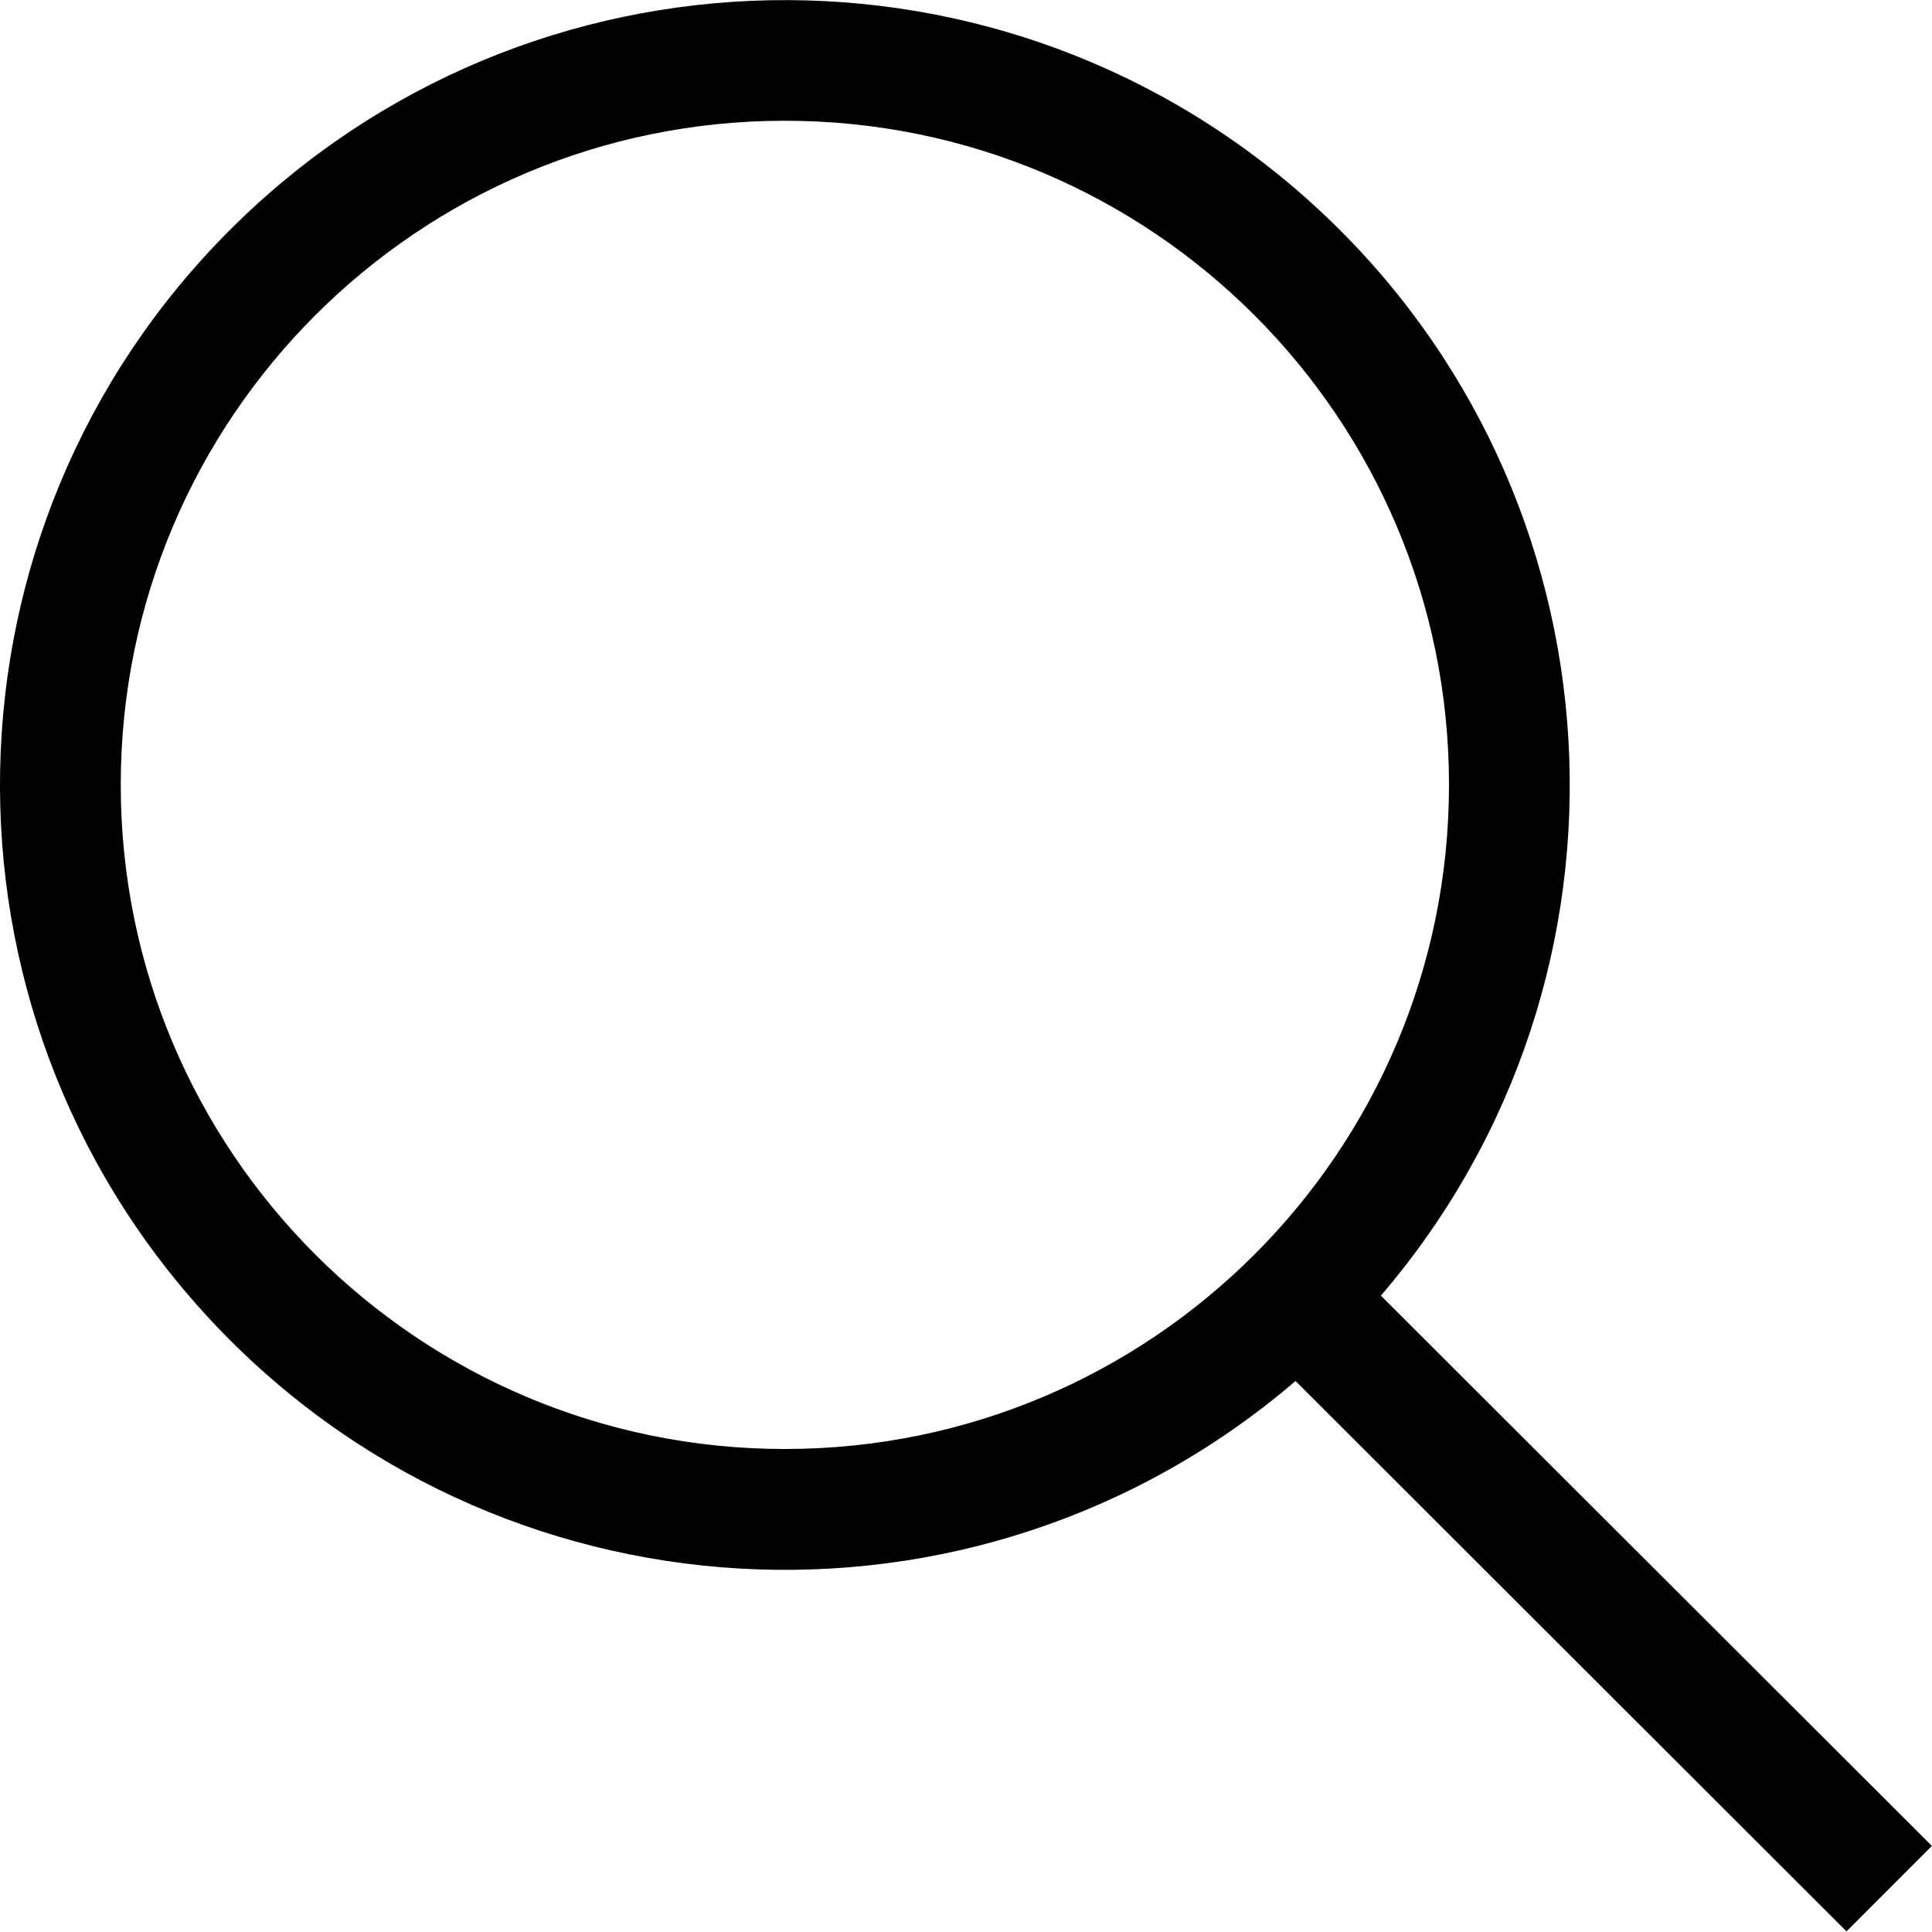
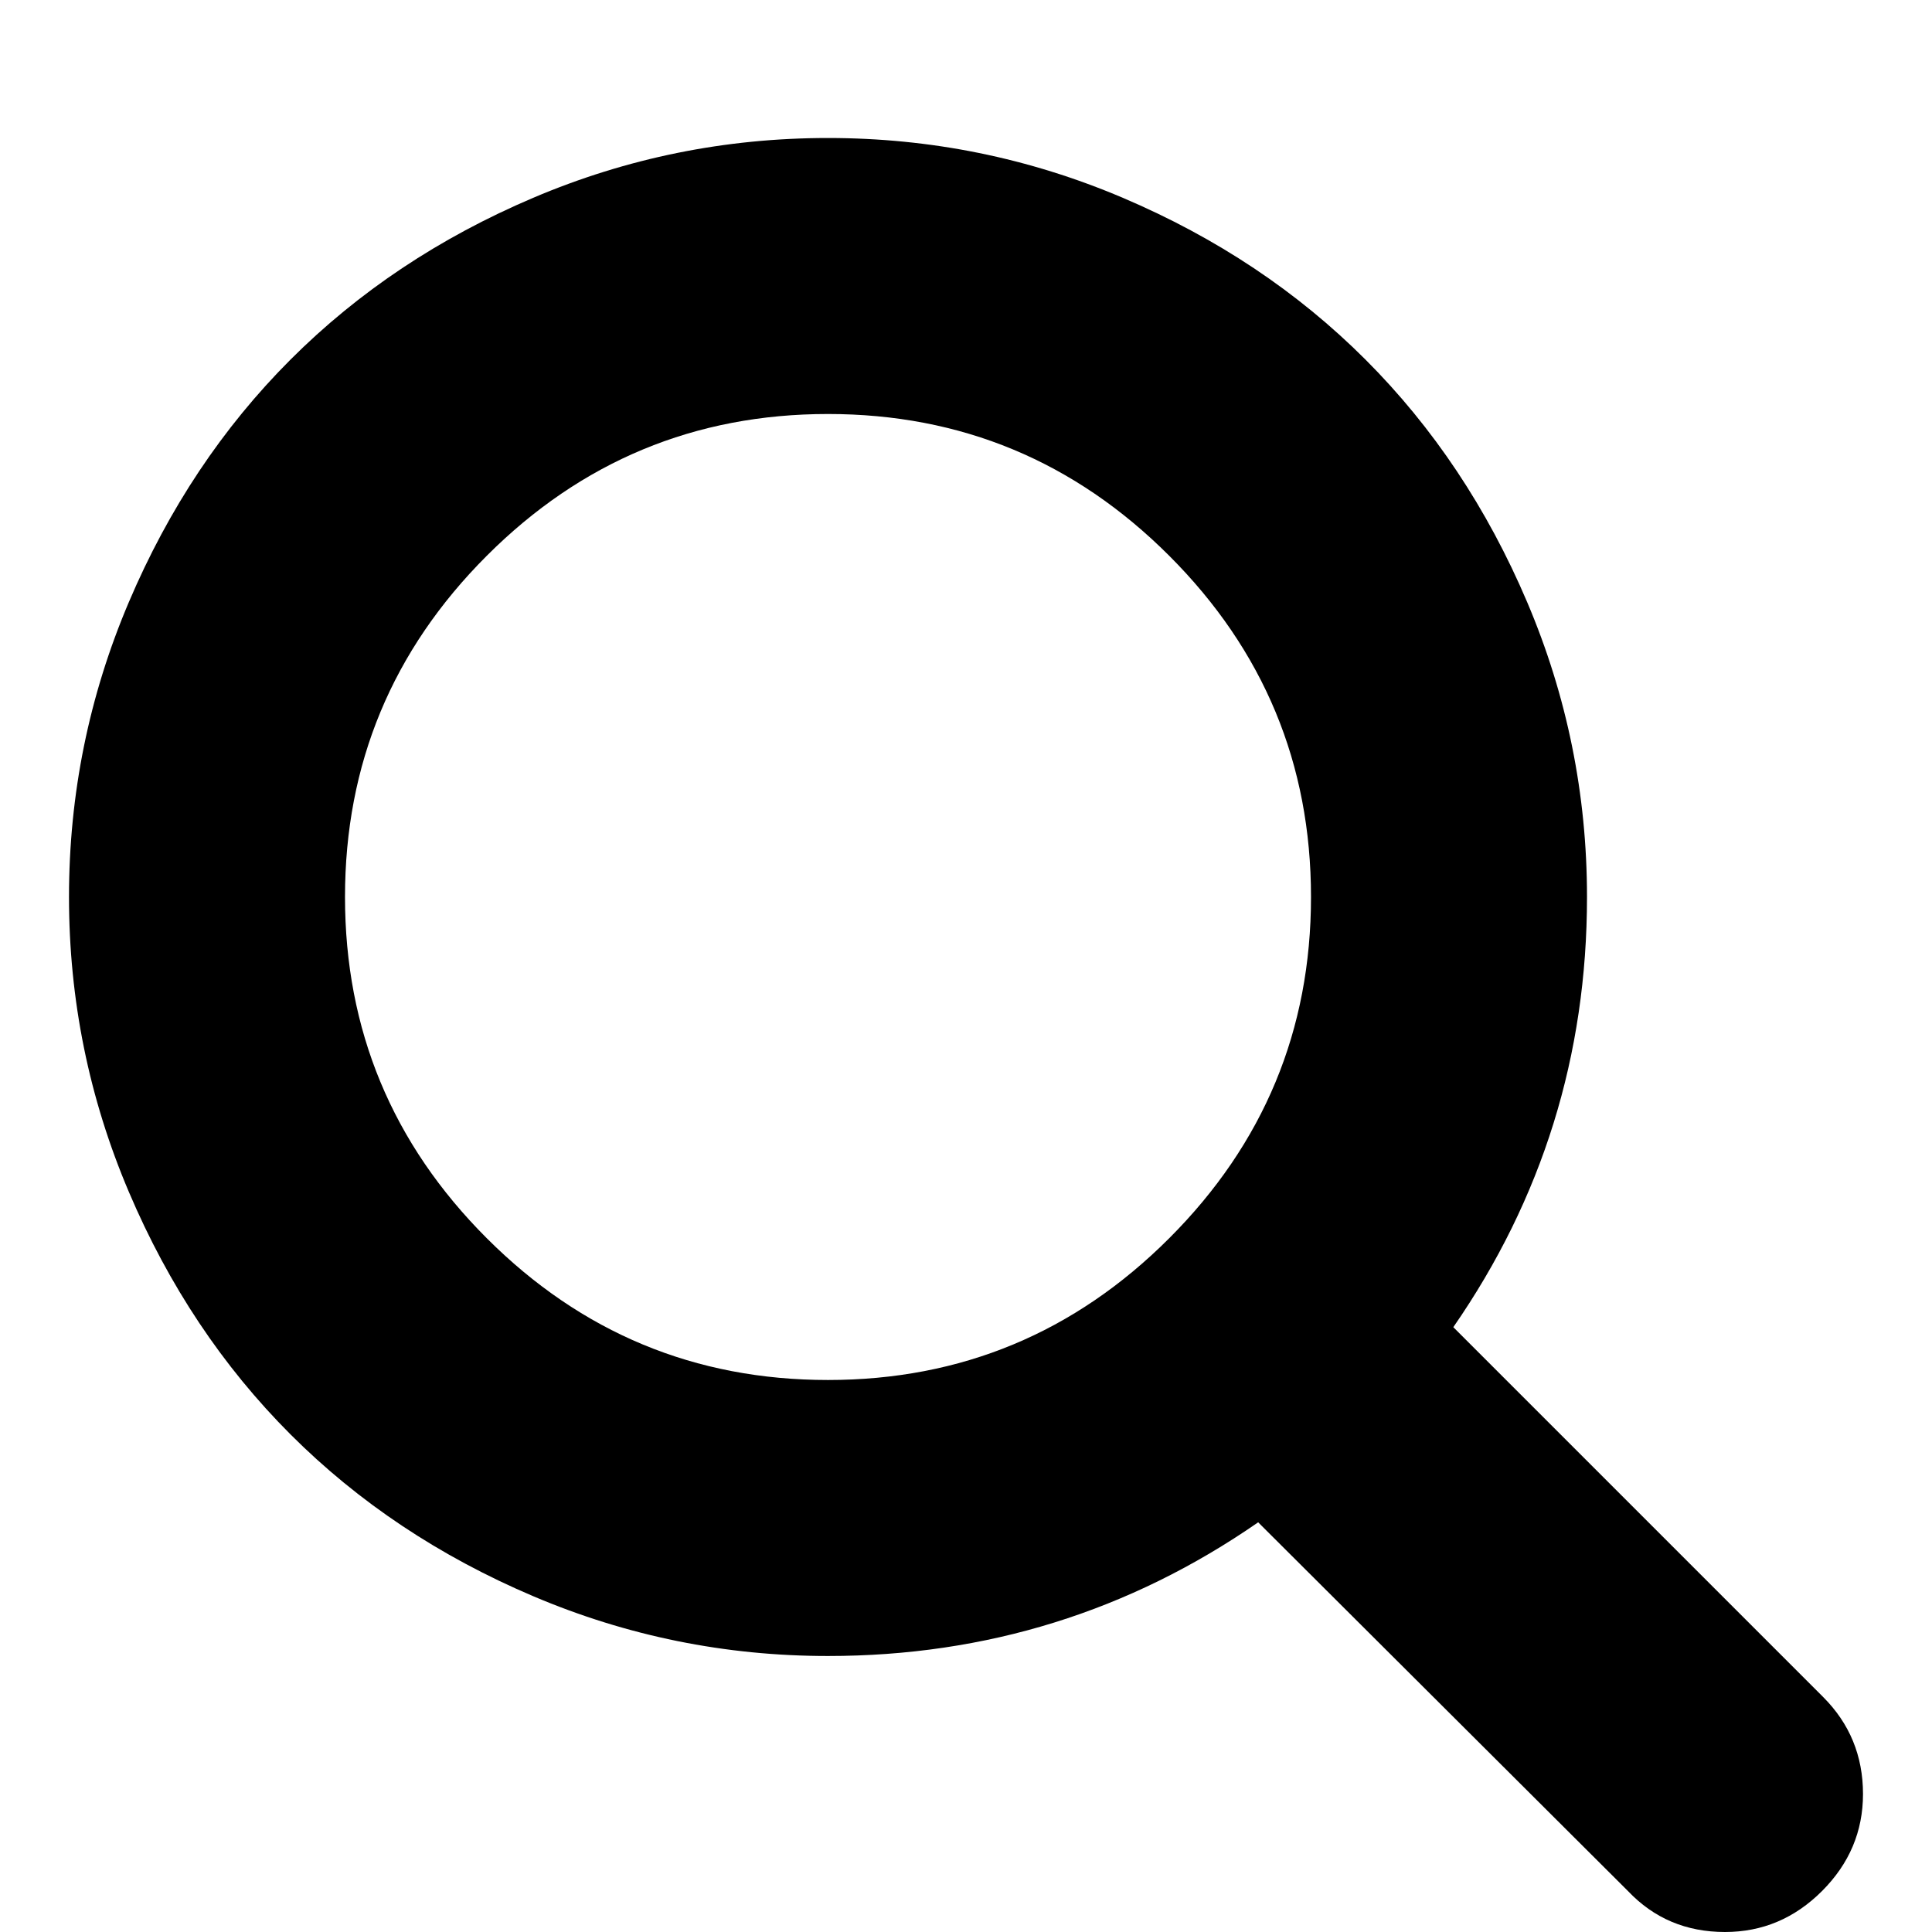
- <svg width="16" height="16" fill-rule="evenodd">
-   <path d="M6.5 12a5.5 5.5 0 1 0 0-11 5.5 5.5 0 0 0 0 11zm4.936-1.27l4.563 4.557-.707.708-4.563-4.558a6.5 6.5 0 1 1 .707-.707z" fill-rule="nonzero" />
+ <svg xmlns="http://www.w3.org/2000/svg" width="1792" height="1792" viewBox="0 0 1792 1792">
+   <path d="M1216 832q0-185-131.5-316.5t-316.5-131.5-316.5 131.5-131.5 316.5 131.5 316.5 316.5 131.5 316.5-131.5 131.5-316.5zm512 832q0 52-38 90t-90 38q-54 0-90-38l-343-342q-179 124-399 124-143 0-273.5-55.5t-225-150-150-225-55.5-273.5 55.5-273.5 150-225 225-150 273.5-55.5 273.5 55.5 225 150 150 225 55.5 273.5q0 220-124 399l343 343q37 37 37 90z" />
</svg>
